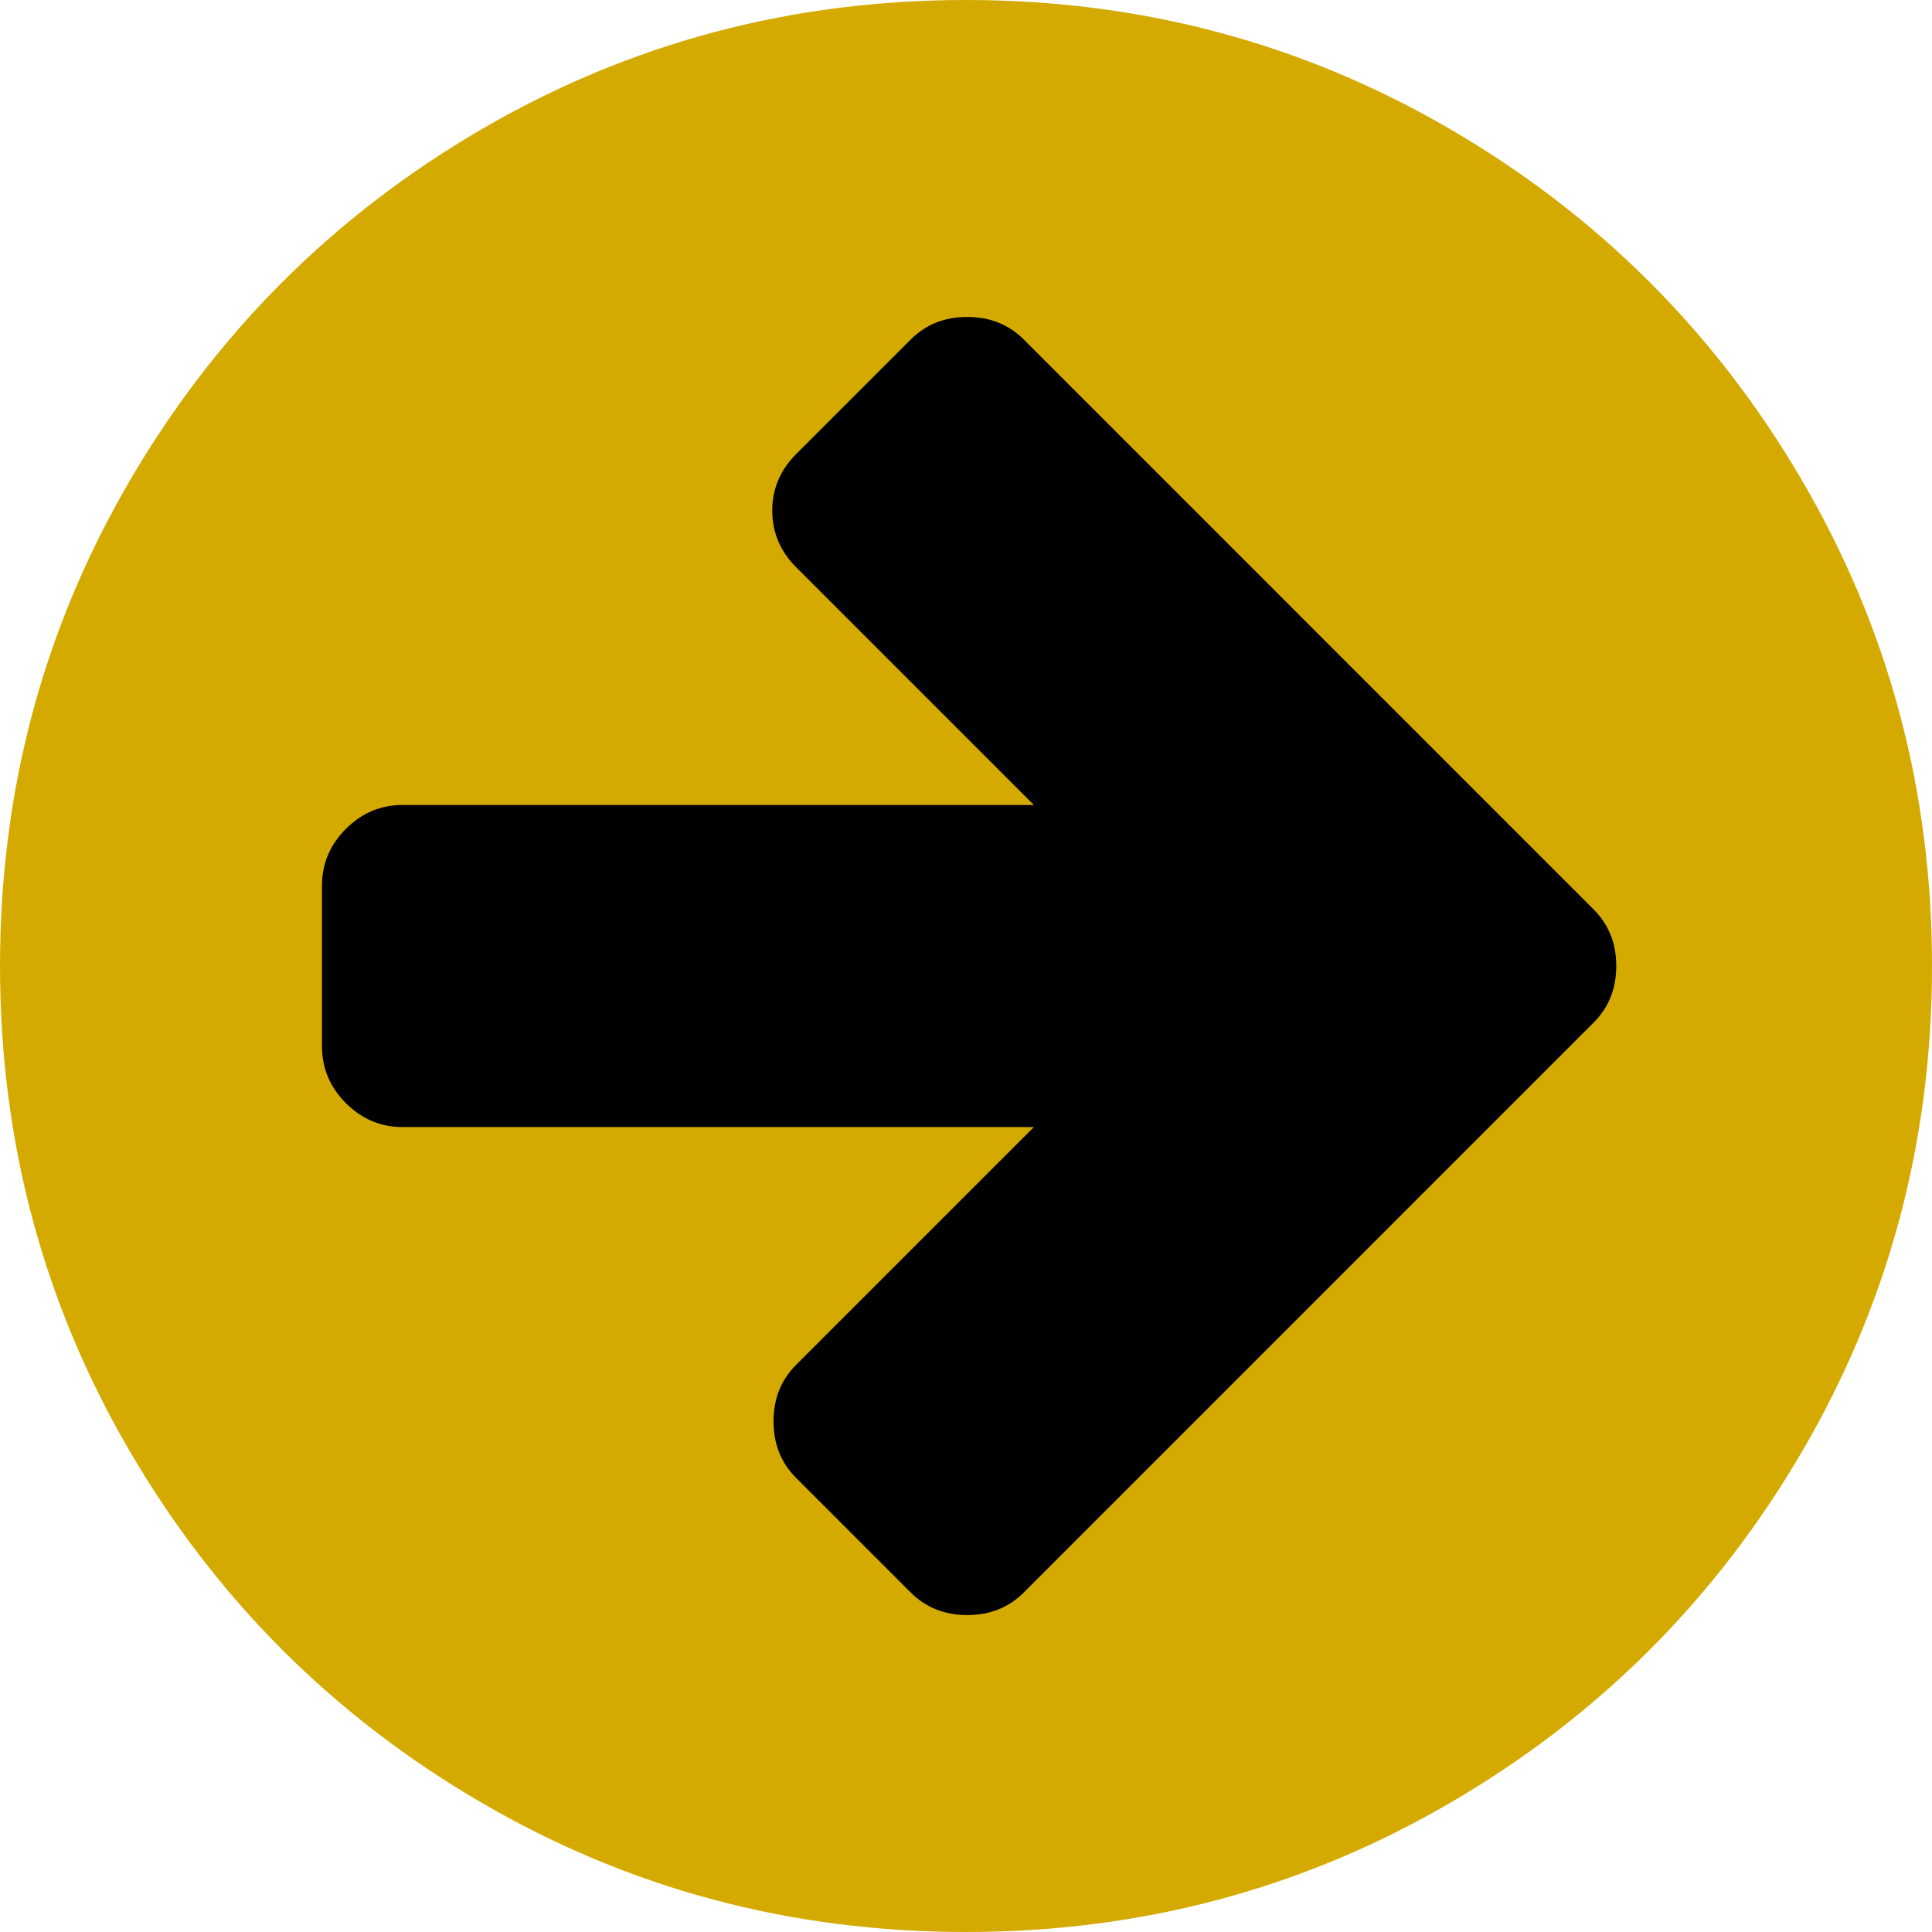
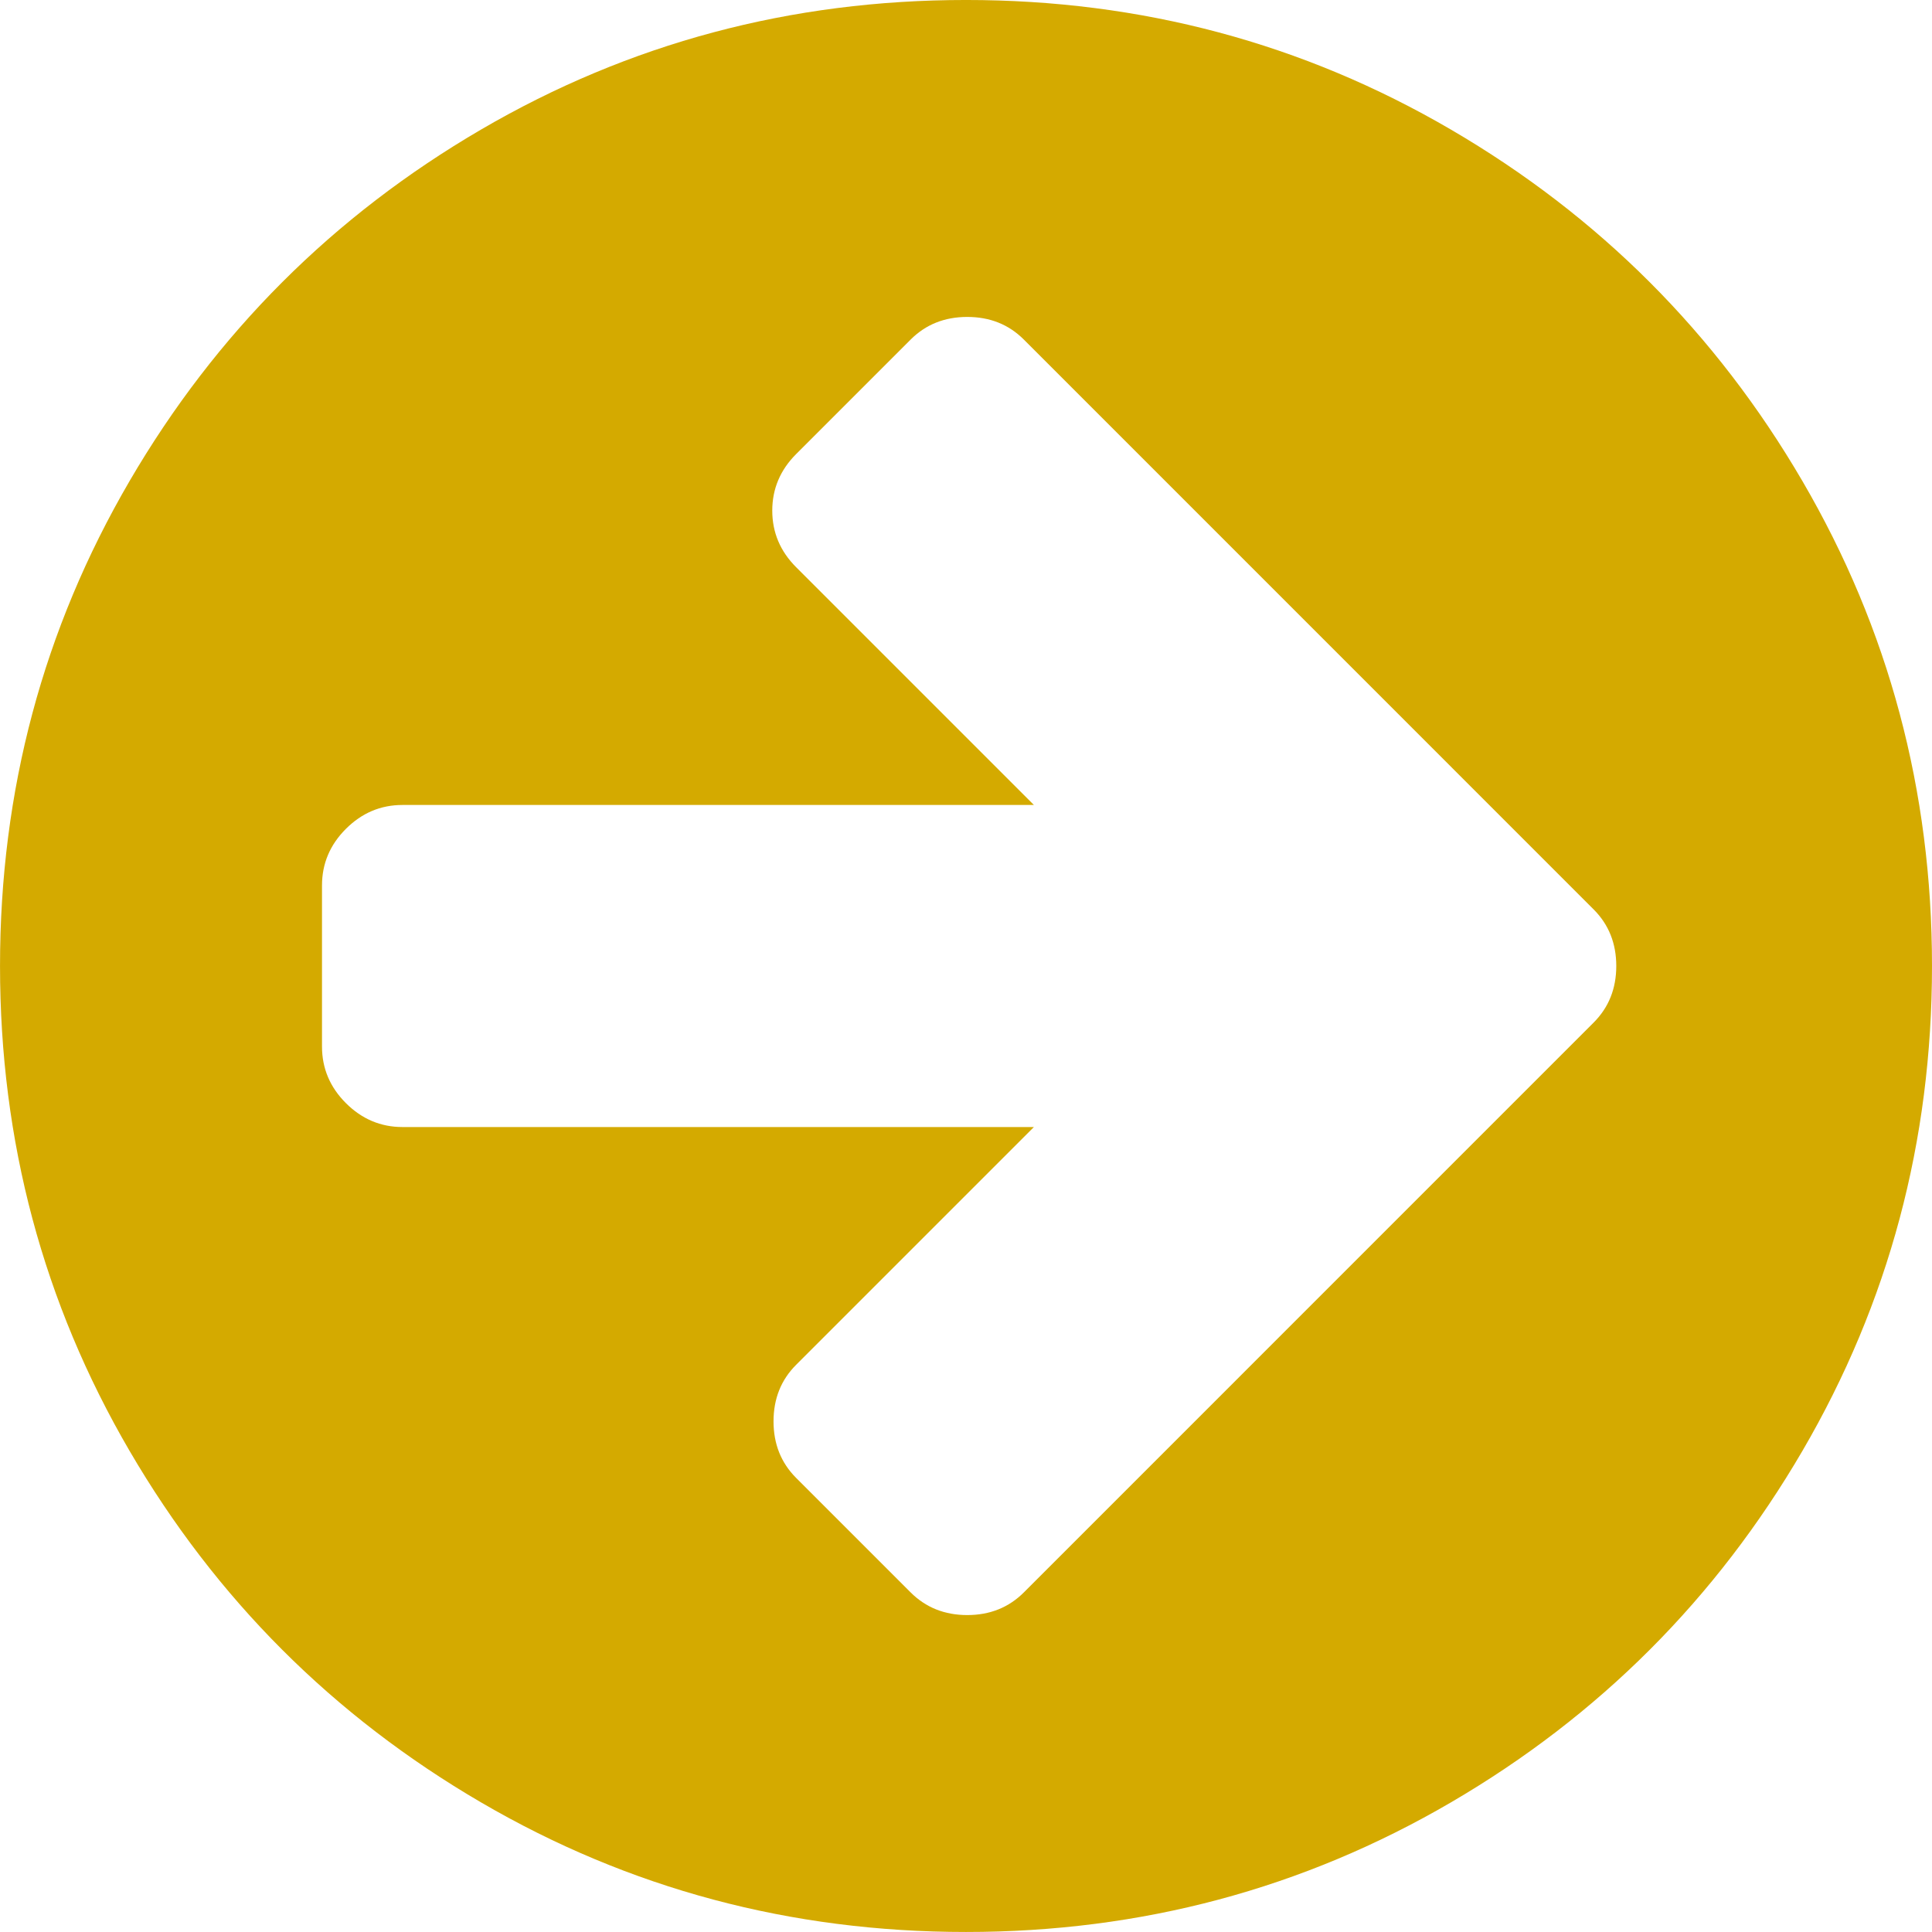
<svg xmlns="http://www.w3.org/2000/svg" width="30" height="30" version="1.1" viewBox="0 0 438.52 438.53">
-   <g transform="translate(-.0019999 .003)">
-     <circle cx="219.26" cy="219.26" r="175.41" stroke-opacity="0" />
-     <path d="m29.398 109.2c19.608-33.592 46.205-60.189 79.798-79.796 33.599-19.606 70.277-29.407 110.06-29.407 39.781 0 76.47 9.801 110.06 29.407 33.595 19.604 60.192 46.201 79.8 79.796 19.609 33.597 29.41 70.286 29.41 110.06 0 39.78-9.804 76.463-29.407 110.06-19.607 33.592-46.204 60.189-79.799 79.798-33.597 19.605-70.283 29.407-110.06 29.407s-76.47-9.802-110.06-29.407c-33.593-19.602-60.189-46.206-79.795-79.798-19.603-33.596-29.403-70.284-29.403-110.06-1e-3 -39.782 9.8-76.472 29.399-110.06zm43.687 128.34c0 4.948 1.808 9.236 5.421 12.847 3.621 3.614 7.898 5.431 12.847 5.431h143.32l-53.958 53.958c-3.429 3.425-5.14 7.703-5.14 12.847 0 5.14 1.711 9.418 5.14 12.847l25.981 25.98c3.426 3.423 7.712 5.141 12.849 5.141 5.136 0 9.419-1.718 12.847-5.141l103.35-103.36 25.979-25.981c3.427-3.429 5.142-7.707 5.142-12.845 0-5.14-1.714-9.42-5.142-12.847l-25.979-25.981-103.35-103.36c-3.428-3.425-7.707-5.137-12.847-5.137-5.141 0-9.423 1.711-12.849 5.137l-25.981 25.981c-3.617 3.617-5.428 7.902-5.428 12.851 0 4.948 1.811 9.231 5.428 12.847l53.958 53.959h-143.32c-4.948 0-9.226 1.809-12.847 5.426-3.613 3.615-5.421 7.898-5.421 12.847v36.545z" fill="#d4aa00" />
-   </g>
+   <path d="m29.396 109.2c19.608-33.592 46.205-60.189 79.798-79.796 33.599-19.606 70.277-29.407 110.06-29.407 39.781 0 76.47 9.801 110.06 29.407 33.595 19.604 60.192 46.201 79.8 79.796 19.609 33.597 29.41 70.286 29.41 110.06 0 39.78-9.804 76.463-29.407 110.06-19.607 33.592-46.204 60.189-79.799 79.798-33.597 19.605-70.283 29.407-110.06 29.407s-76.47-9.802-110.06-29.407c-33.593-19.602-60.189-46.206-79.795-79.798-19.603-33.596-29.403-70.284-29.403-110.06-1e-3 -39.782 9.8-76.472 29.399-110.06zm43.687 128.34c0 4.948 1.808 9.236 5.421 12.847 3.621 3.614 7.898 5.431 12.847 5.431h143.32l-53.958 53.958c-3.429 3.425-5.14 7.703-5.14 12.847 0 5.14 1.711 9.418 5.14 12.847l25.981 25.98c3.426 3.423 7.712 5.141 12.849 5.141 5.136 0 9.419-1.718 12.847-5.141l103.35-103.36 25.979-25.981c3.427-3.429 5.142-7.707 5.142-12.845 0-5.14-1.714-9.42-5.142-12.847l-25.979-25.981-103.35-103.36c-3.428-3.425-7.707-5.137-12.847-5.137-5.141 0-9.423 1.711-12.849 5.137l-25.981 25.981c-3.617 3.617-5.428 7.902-5.428 12.851 0 4.948 1.811 9.231 5.428 12.847l53.958 53.959h-143.32c-4.948 0-9.226 1.809-12.847 5.426-3.613 3.615-5.421 7.898-5.421 12.847v36.545z" fill="#d4aa00" />
</svg>
